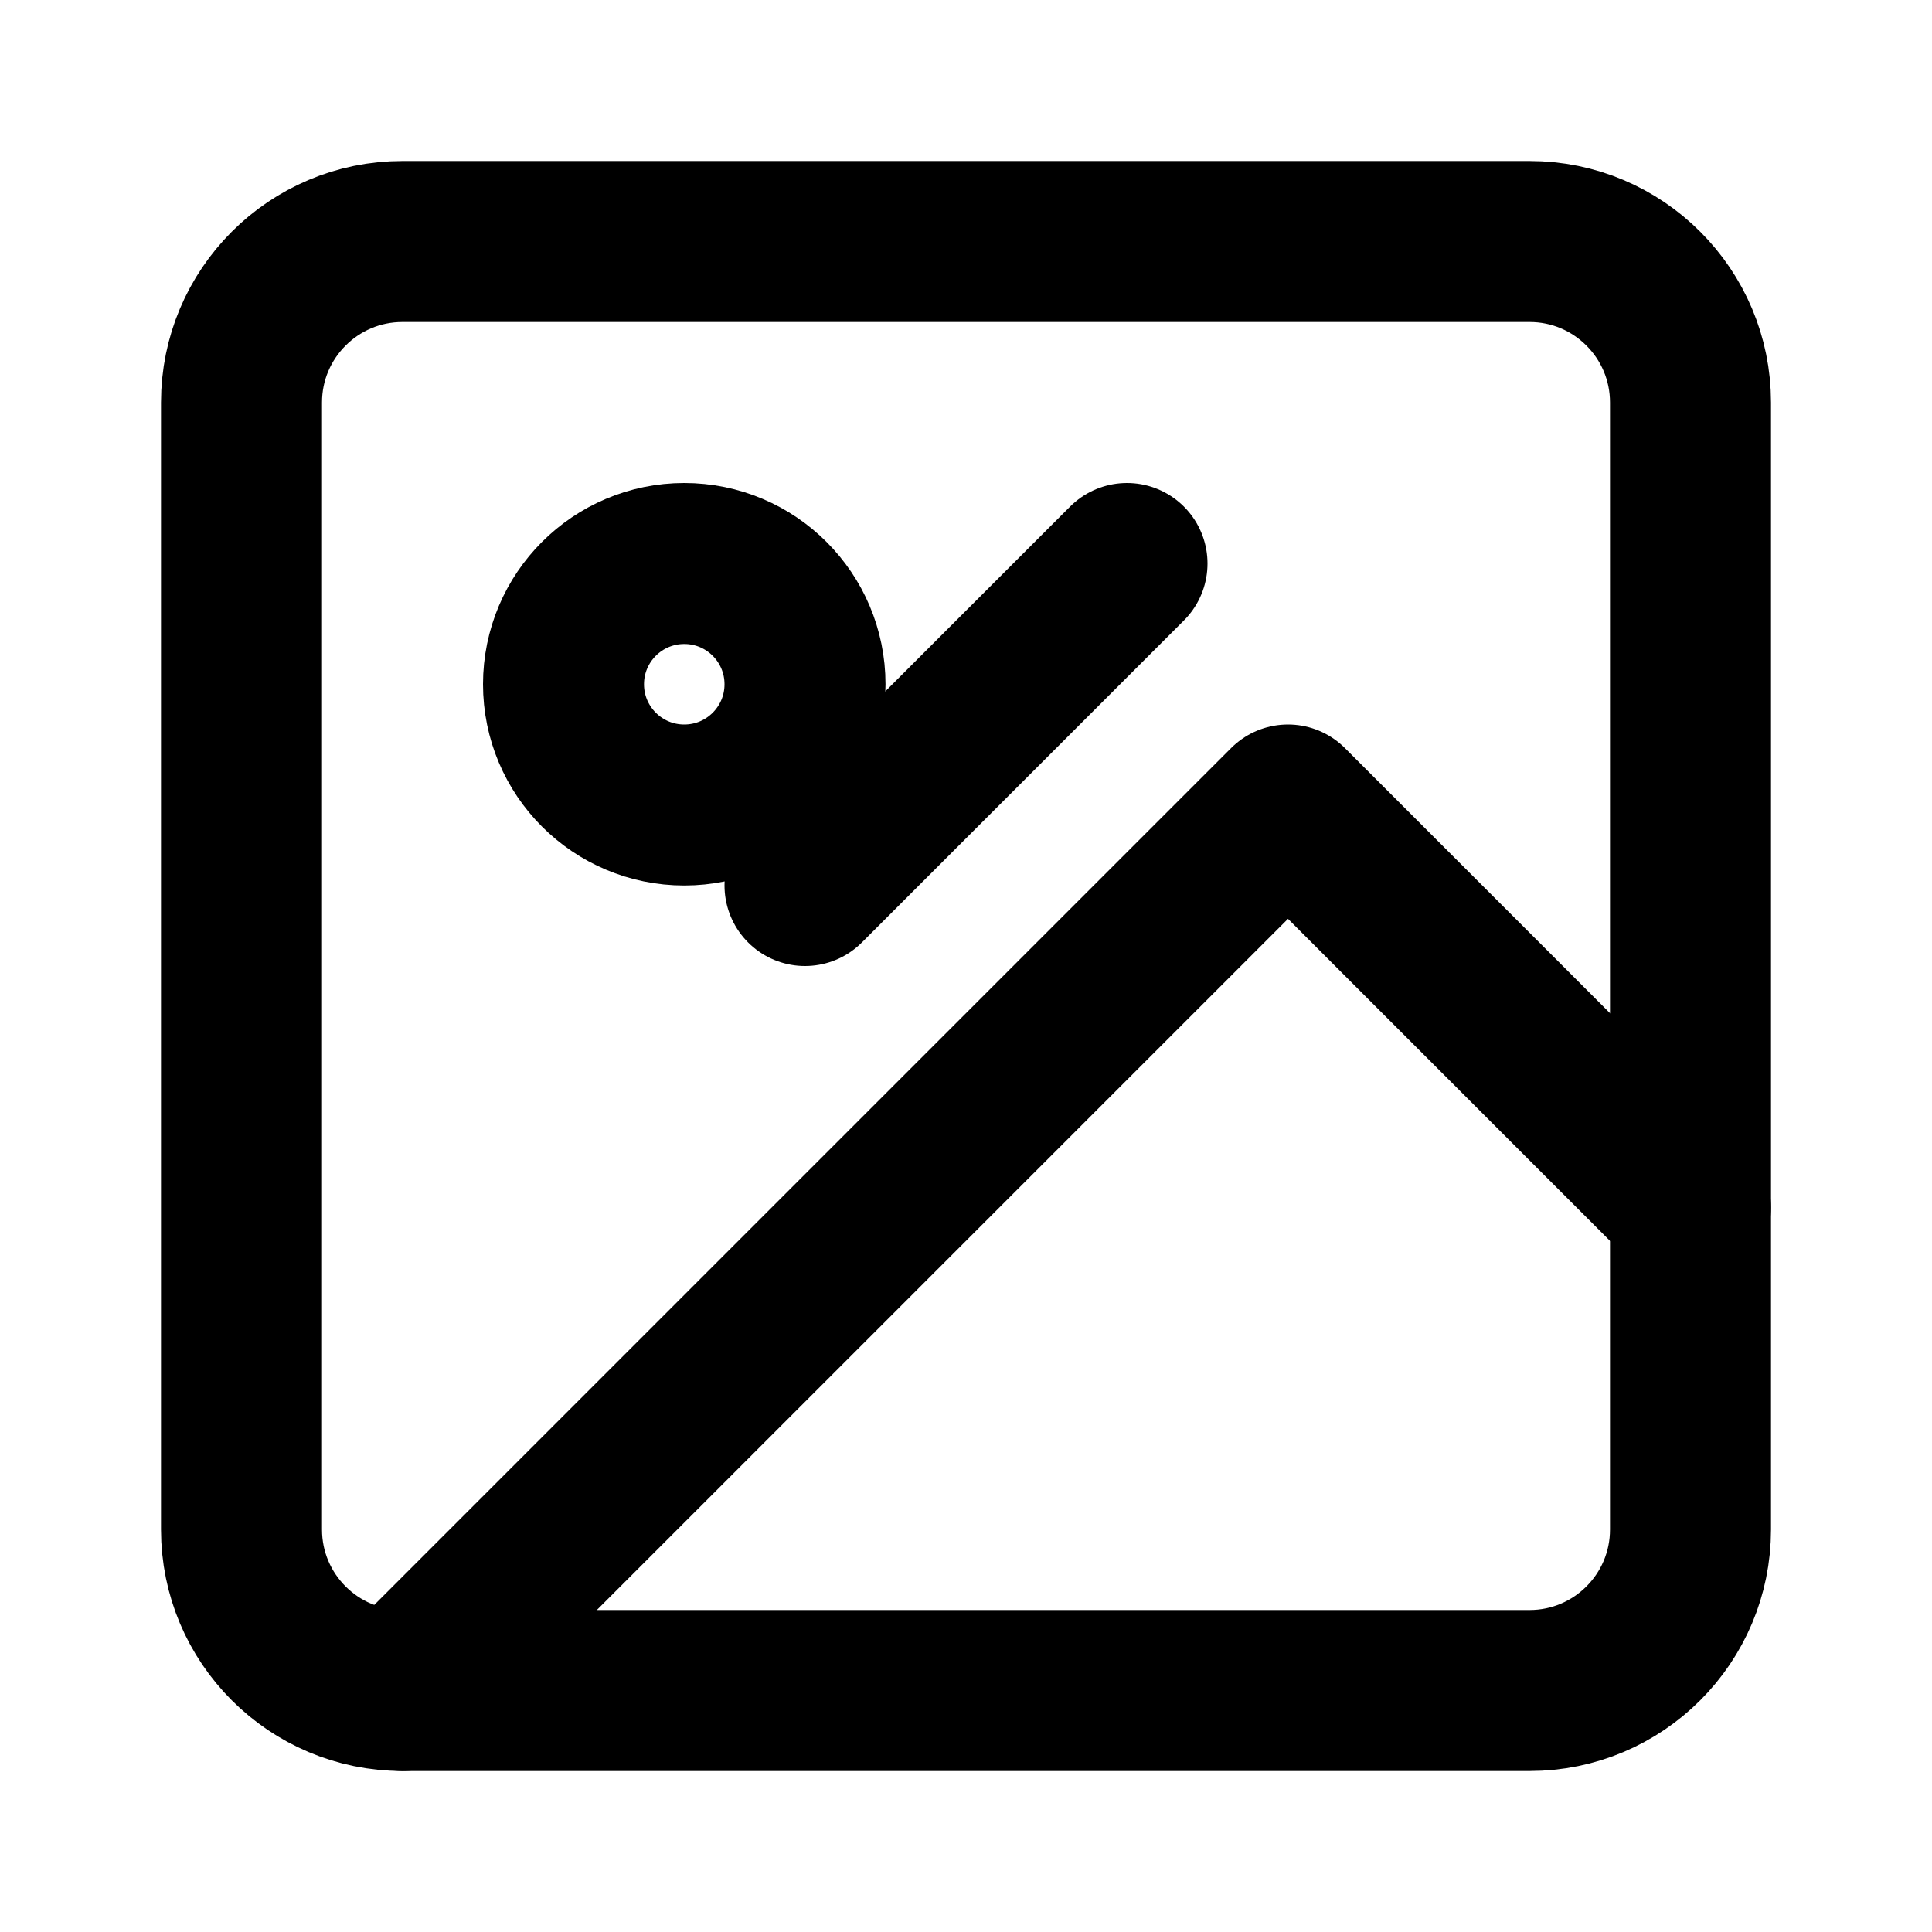
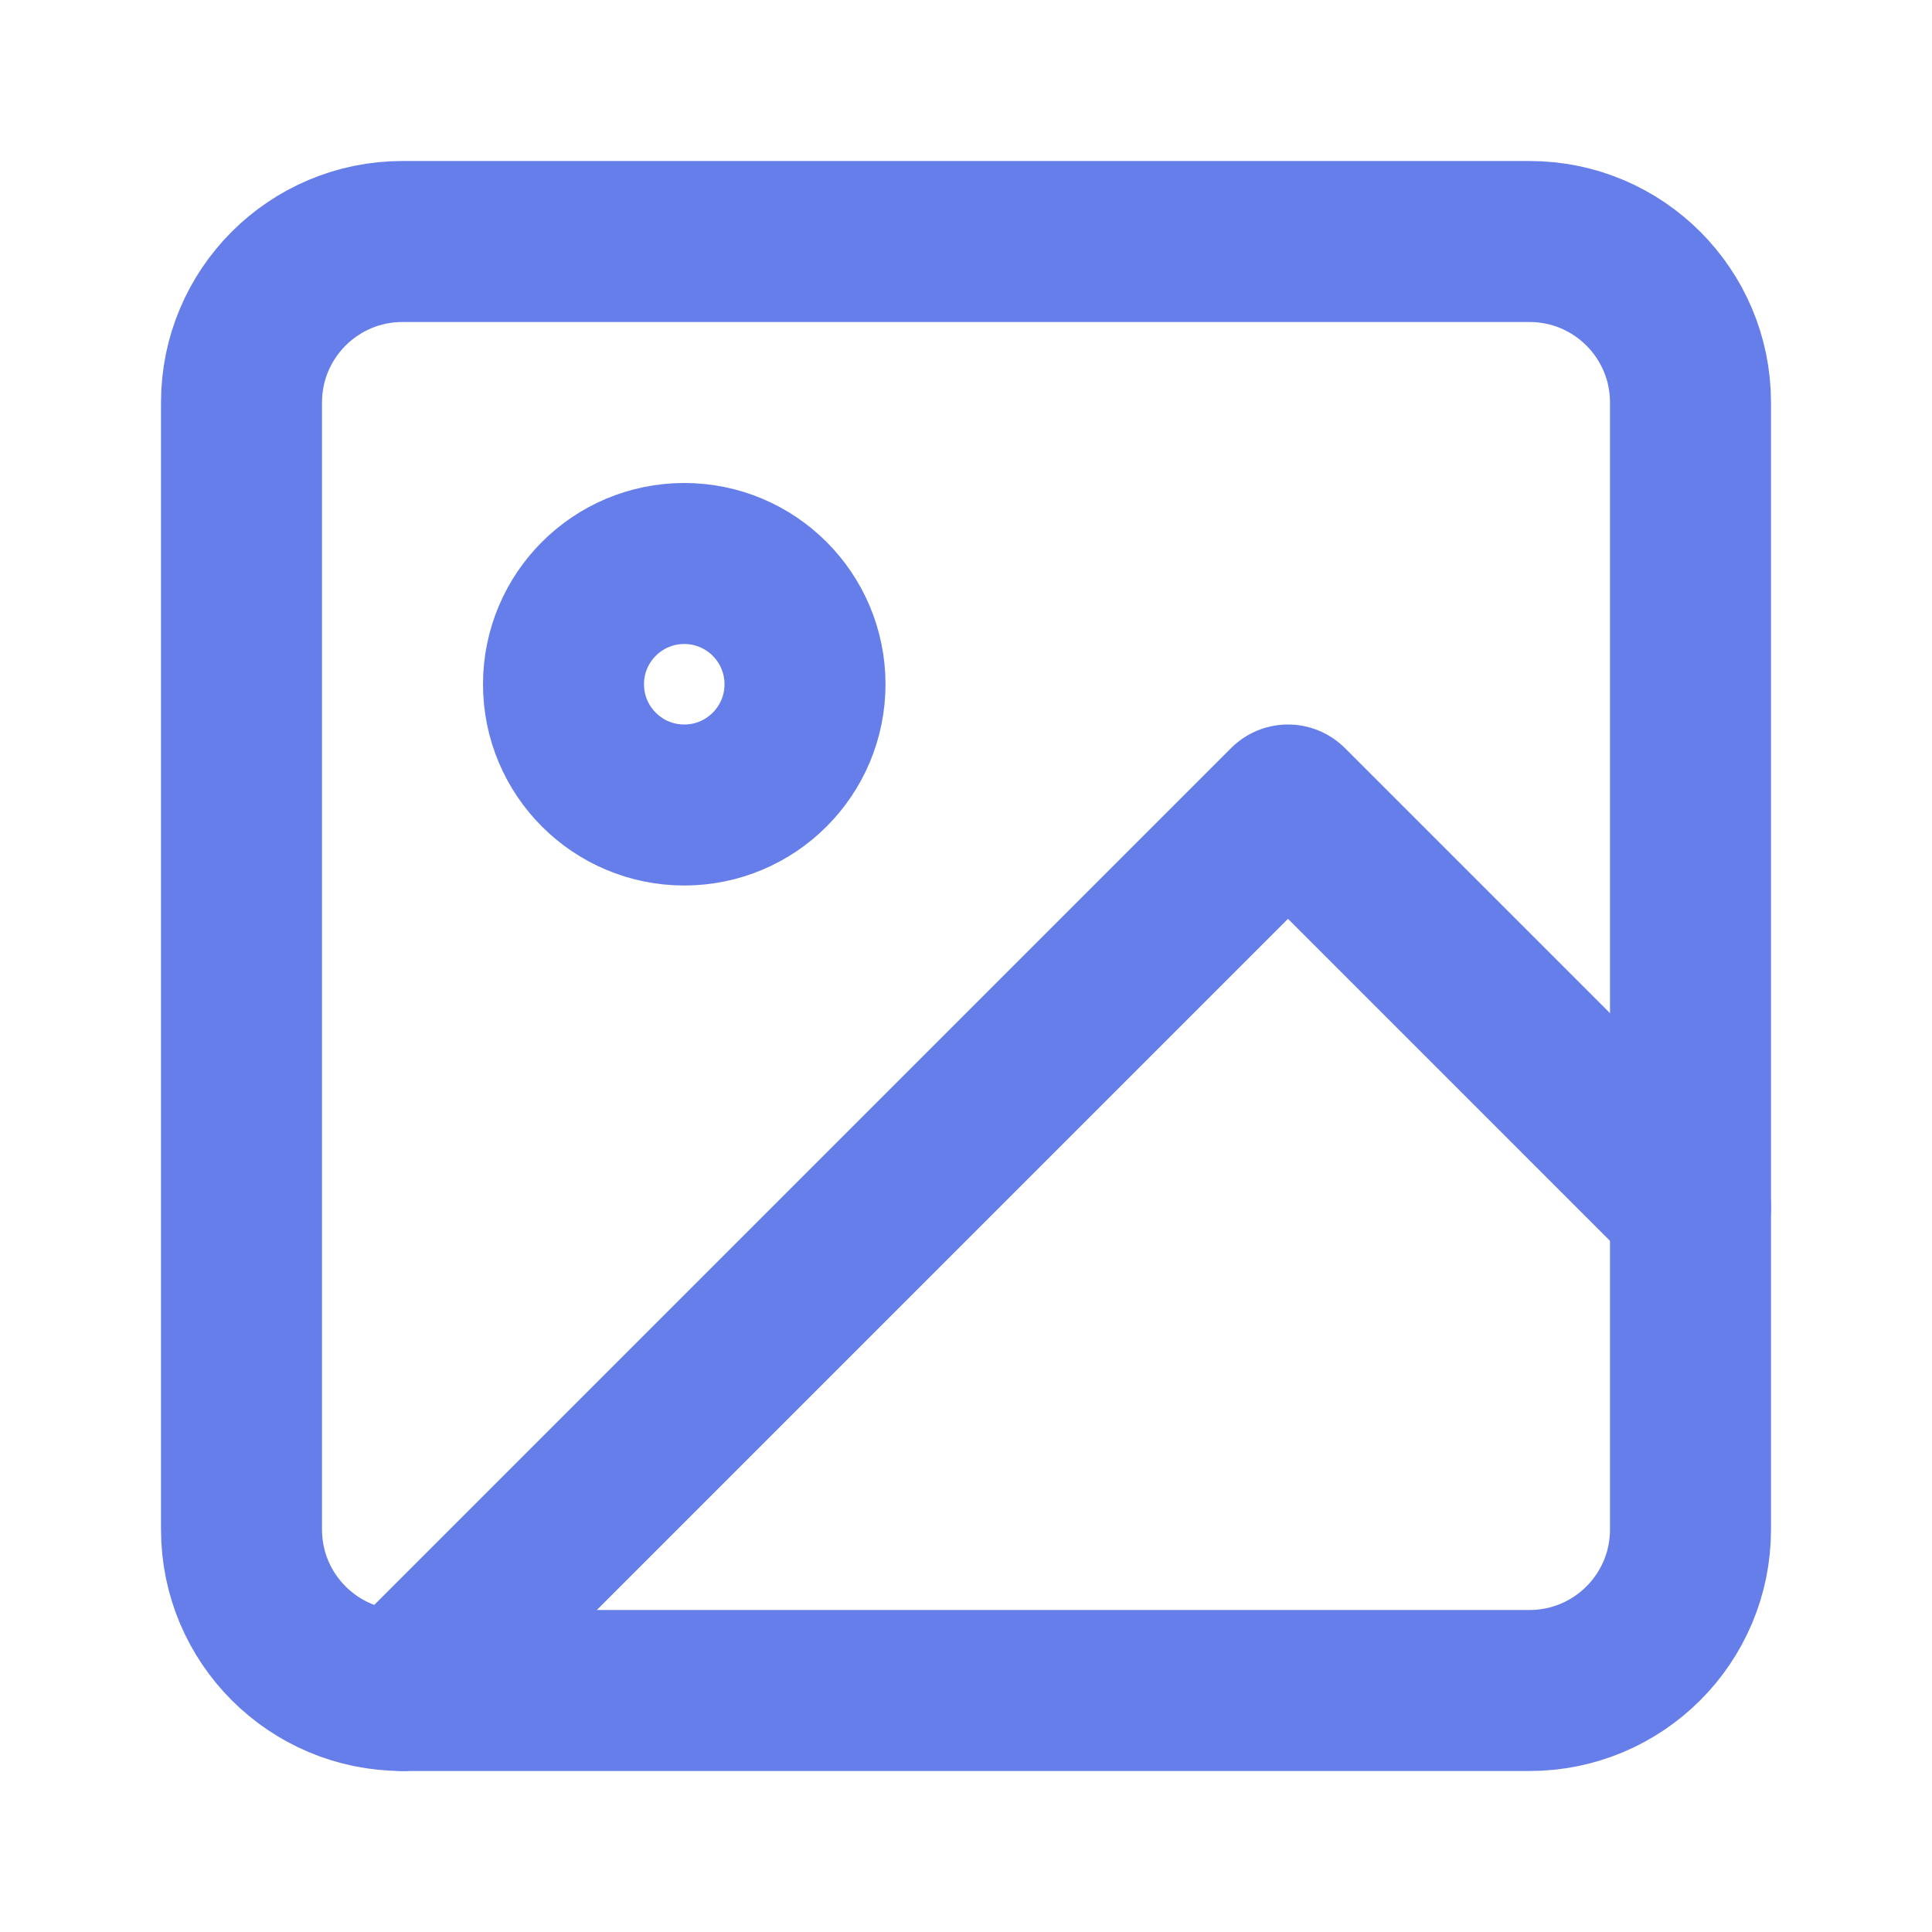
- <svg xmlns="http://www.w3.org/2000/svg" viewBox="0 0 24 24" fill="none" stroke="currentColor" stroke-width="2" stroke-linecap="round" stroke-linejoin="round">
+ <svg xmlns="http://www.w3.org/2000/svg" width="64" height="64" viewBox="0 0 24 24" fill="none" stroke="#667eea" stroke-width="2" stroke-linecap="round" stroke-linejoin="round">
  <rect x="3" y="3" width="18" height="18" rx="2" ry="2" />
  <circle cx="8.5" cy="8.5" r="1.5" />
  <polyline points="21 15 16 10 5 21" />
-   <path d="M14 7l-4 4" />
</svg>
